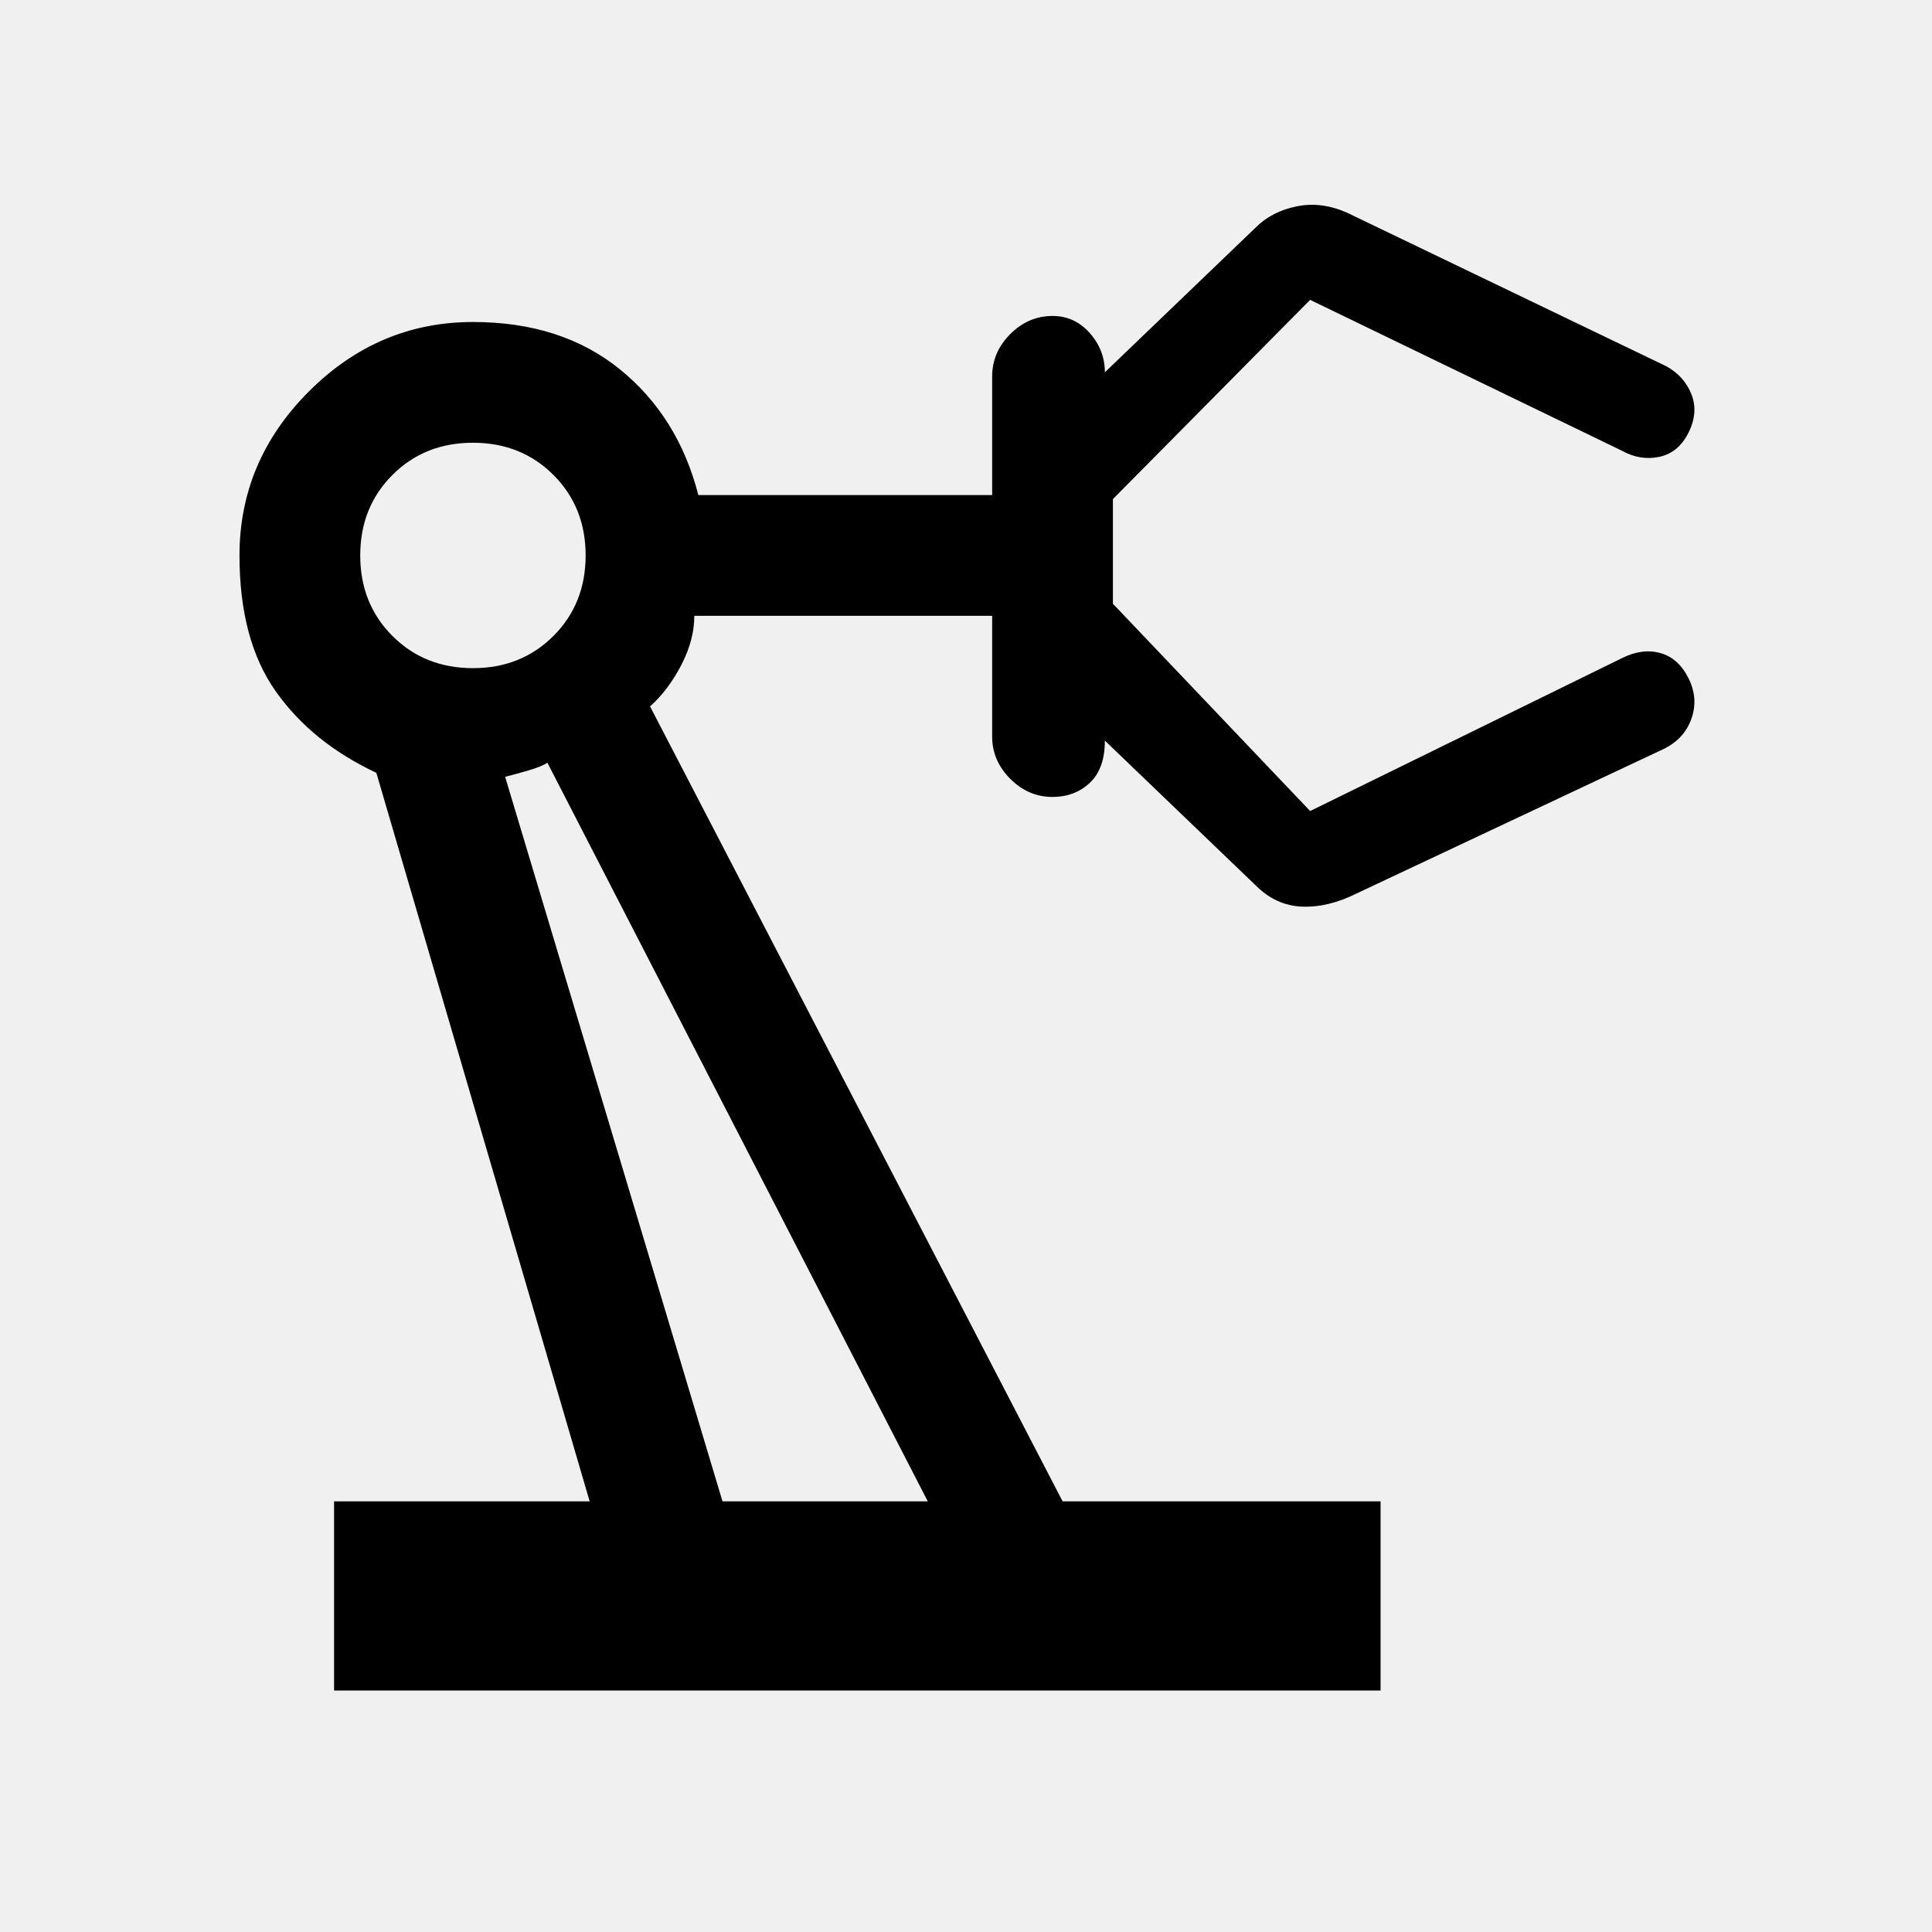
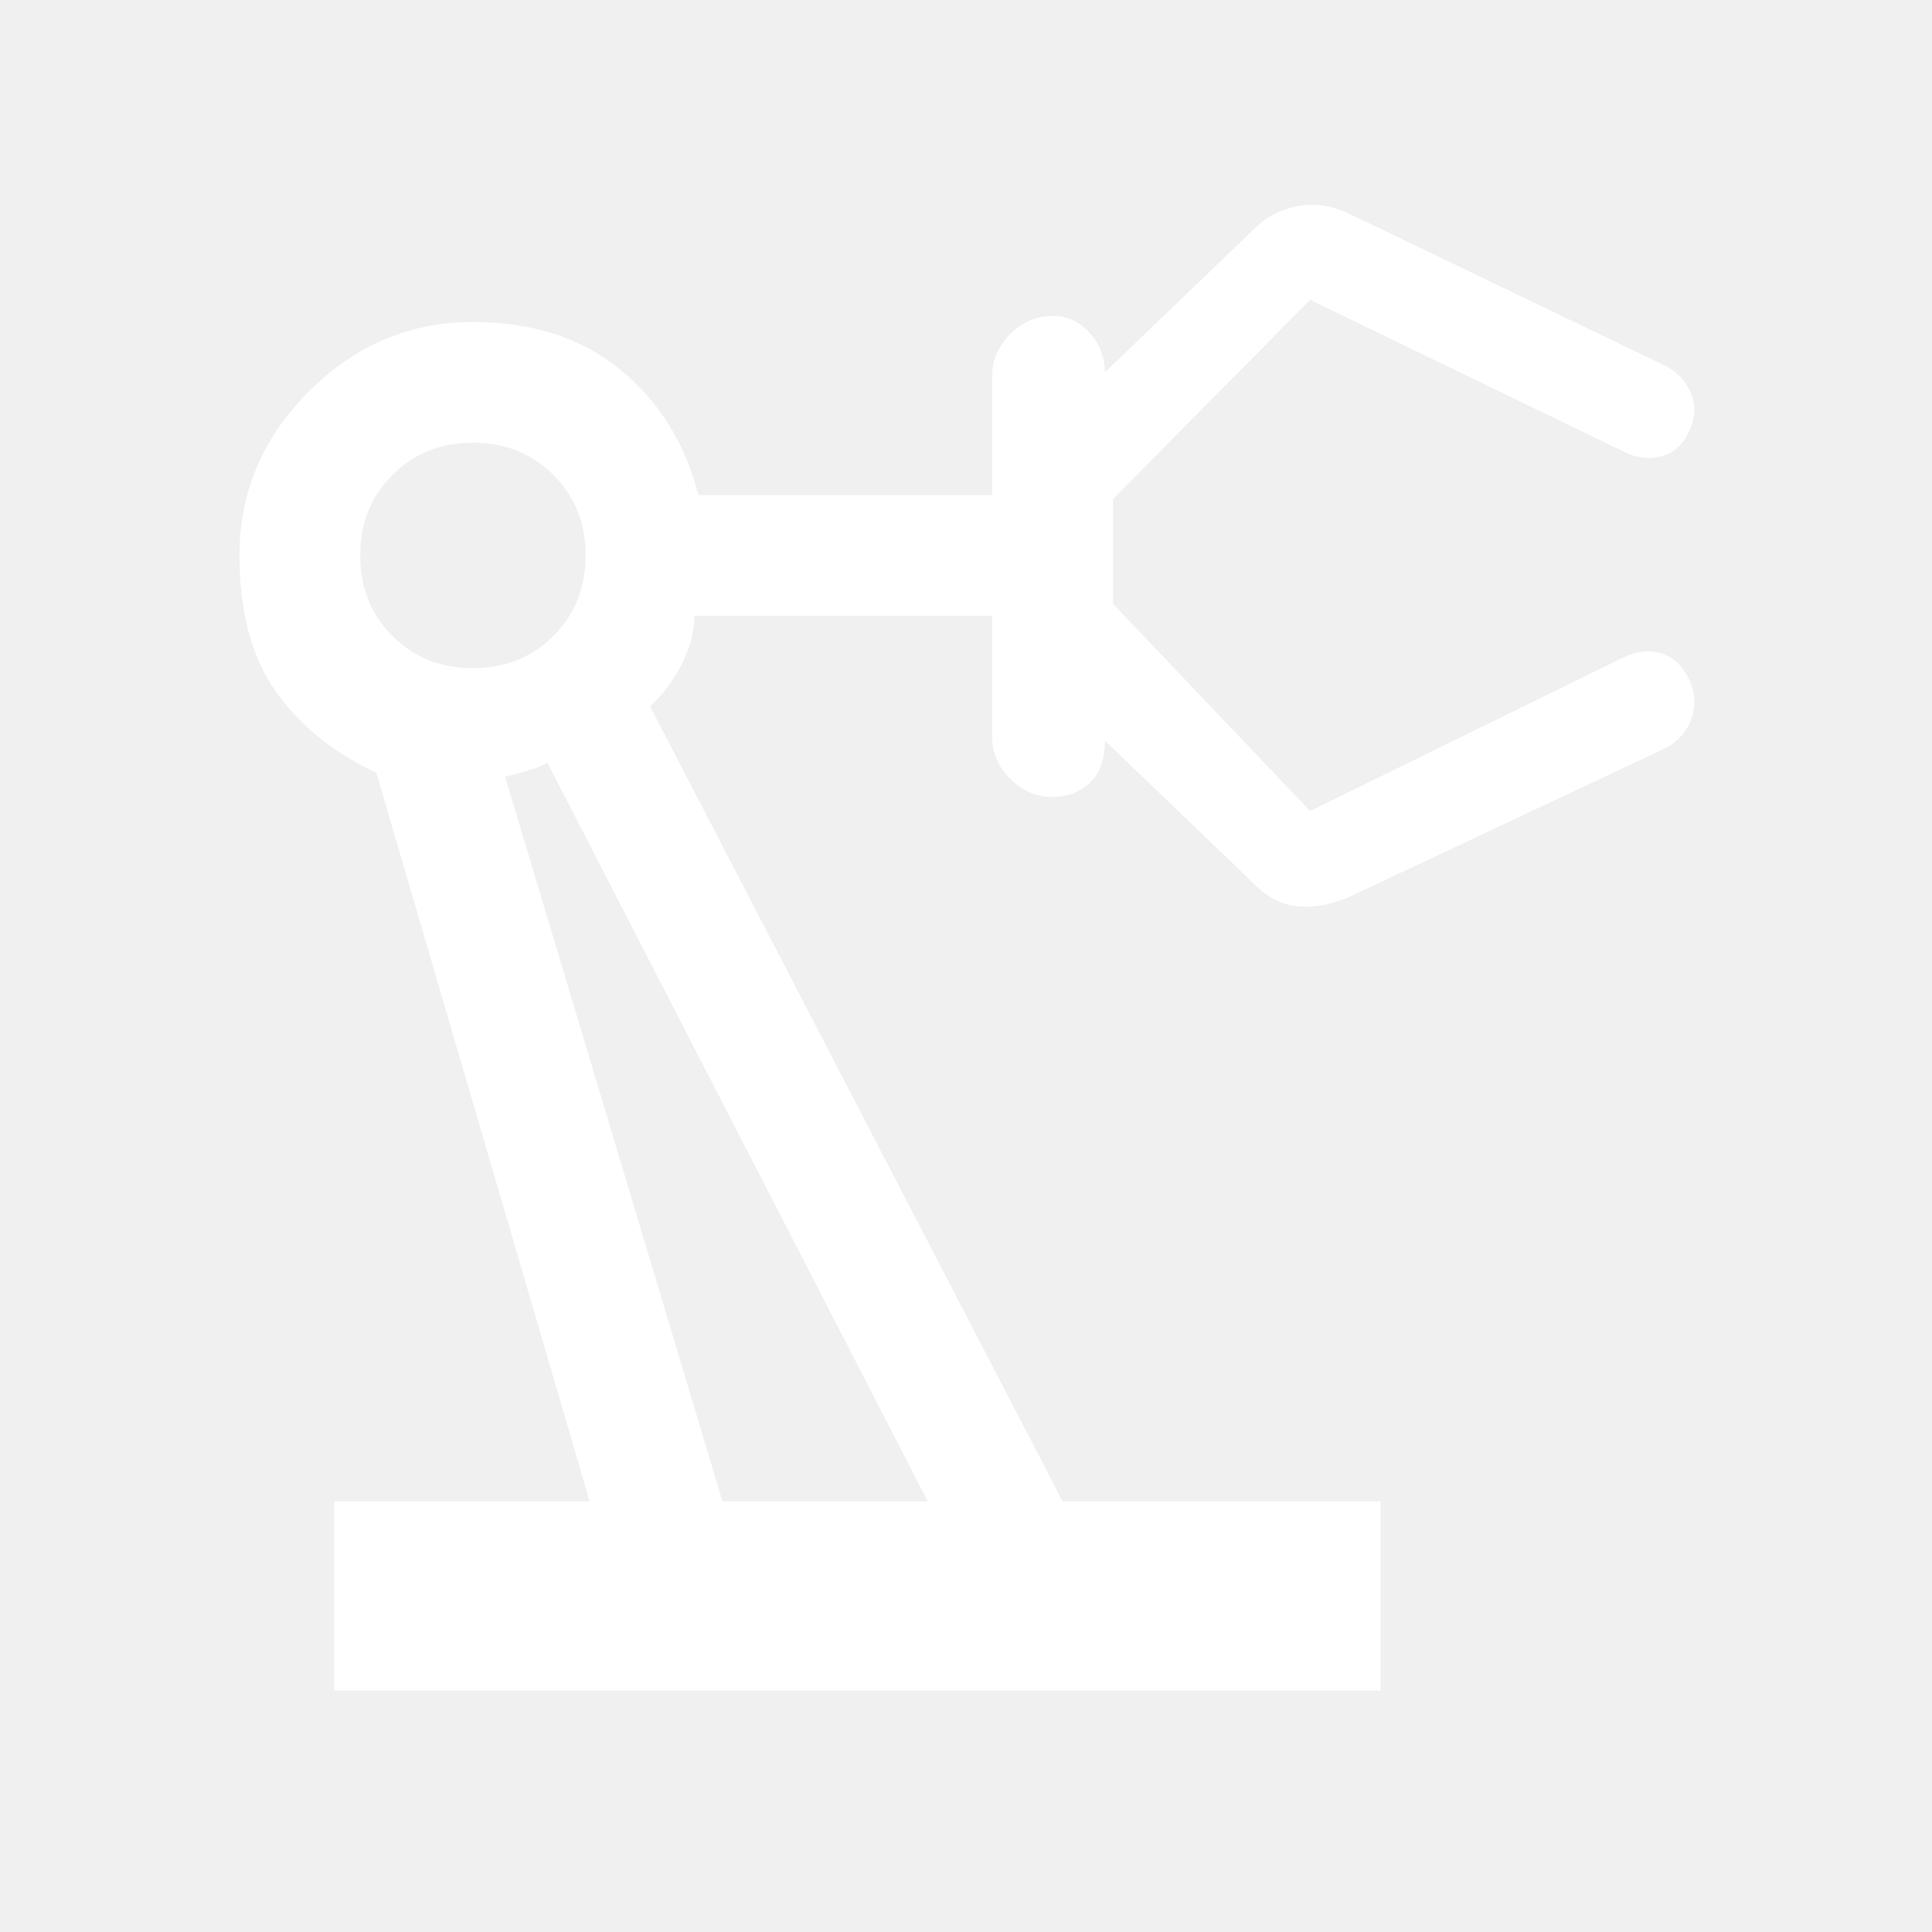
<svg xmlns="http://www.w3.org/2000/svg" height="48" width="48">
-   <path d="M8.3 42v-4.7h6.35l-5.3-18.1q-1.6-.75-2.5-2.025-.9-1.275-.9-3.375 0-2.35 1.725-4.075T11.75 8q2.2 0 3.65 1.175 1.45 1.175 1.95 3.125h7.3V9.35q0-.6.45-1.05.45-.45 1.05-.45.55 0 .925.425t.375.975l3.75-3.6q.4-.4 1.025-.525Q32.85 5 33.5 5.3l7.9 3.8q.45.25.625.7.175.45-.075.95-.25.5-.725.6-.475.1-.925-.15l-7.75-3.75-4.9 4.95V15l4.9 5.15 7.75-3.8q.5-.25.95-.125.45.125.7.625.25.5.075 1t-.675.75l-7.65 3.6q-.7.35-1.35.325Q31.7 22.5 31.2 22l-3.75-3.6q0 .7-.375 1.05-.375.35-.925.35-.6 0-1.05-.45-.45-.45-.45-1.05v-3h-7.4q0 .6-.325 1.225-.325.625-.775 1.025L26.4 37.3h7.9V42Zm3.45-25.4q1.2 0 2-.8t.8-2q0-1.2-.8-2t-2-.8q-1.2 0-2 .8t-.8 2q0 1.2.8 2t2 .8Zm6.2 20.7h5.1L13.6 18.95q-.15.1-.5.2t-.55.15Zm5.1 0Z" />
+   <path style="fill: white;" d="M8.3 42v-4.7h6.35l-5.3-18.1q-1.6-.75-2.5-2.025-.9-1.275-.9-3.375 0-2.35 1.725-4.075T11.75 8q2.2 0 3.65 1.175 1.45 1.175 1.95 3.125h7.3V9.35q0-.6.45-1.05.45-.45 1.05-.45.55 0 .925.425t.375.975l3.75-3.6q.4-.4 1.025-.525Q32.85 5 33.5 5.3l7.9 3.8q.45.25.625.7.175.45-.075.95-.25.5-.725.6-.475.1-.925-.15l-7.75-3.75-4.9 4.95V15l4.9 5.15 7.75-3.8q.5-.25.95-.125.45.125.7.625.25.5.075 1t-.675.75l-7.65 3.6q-.7.35-1.35.325Q31.7 22.5 31.2 22l-3.75-3.6q0 .7-.375 1.05-.375.35-.925.35-.6 0-1.05-.45-.45-.45-.45-1.05v-3h-7.4q0 .6-.325 1.225-.325.625-.775 1.025L26.4 37.3h7.9V42Zm3.45-25.4q1.2 0 2-.8t.8-2q0-1.2-.8-2t-2-.8q-1.2 0-2 .8t-.8 2q0 1.2.8 2t2 .8Zm6.2 20.7h5.1L13.6 18.95q-.15.1-.5.2t-.55.15Zm5.1 0Z" />
</svg>
